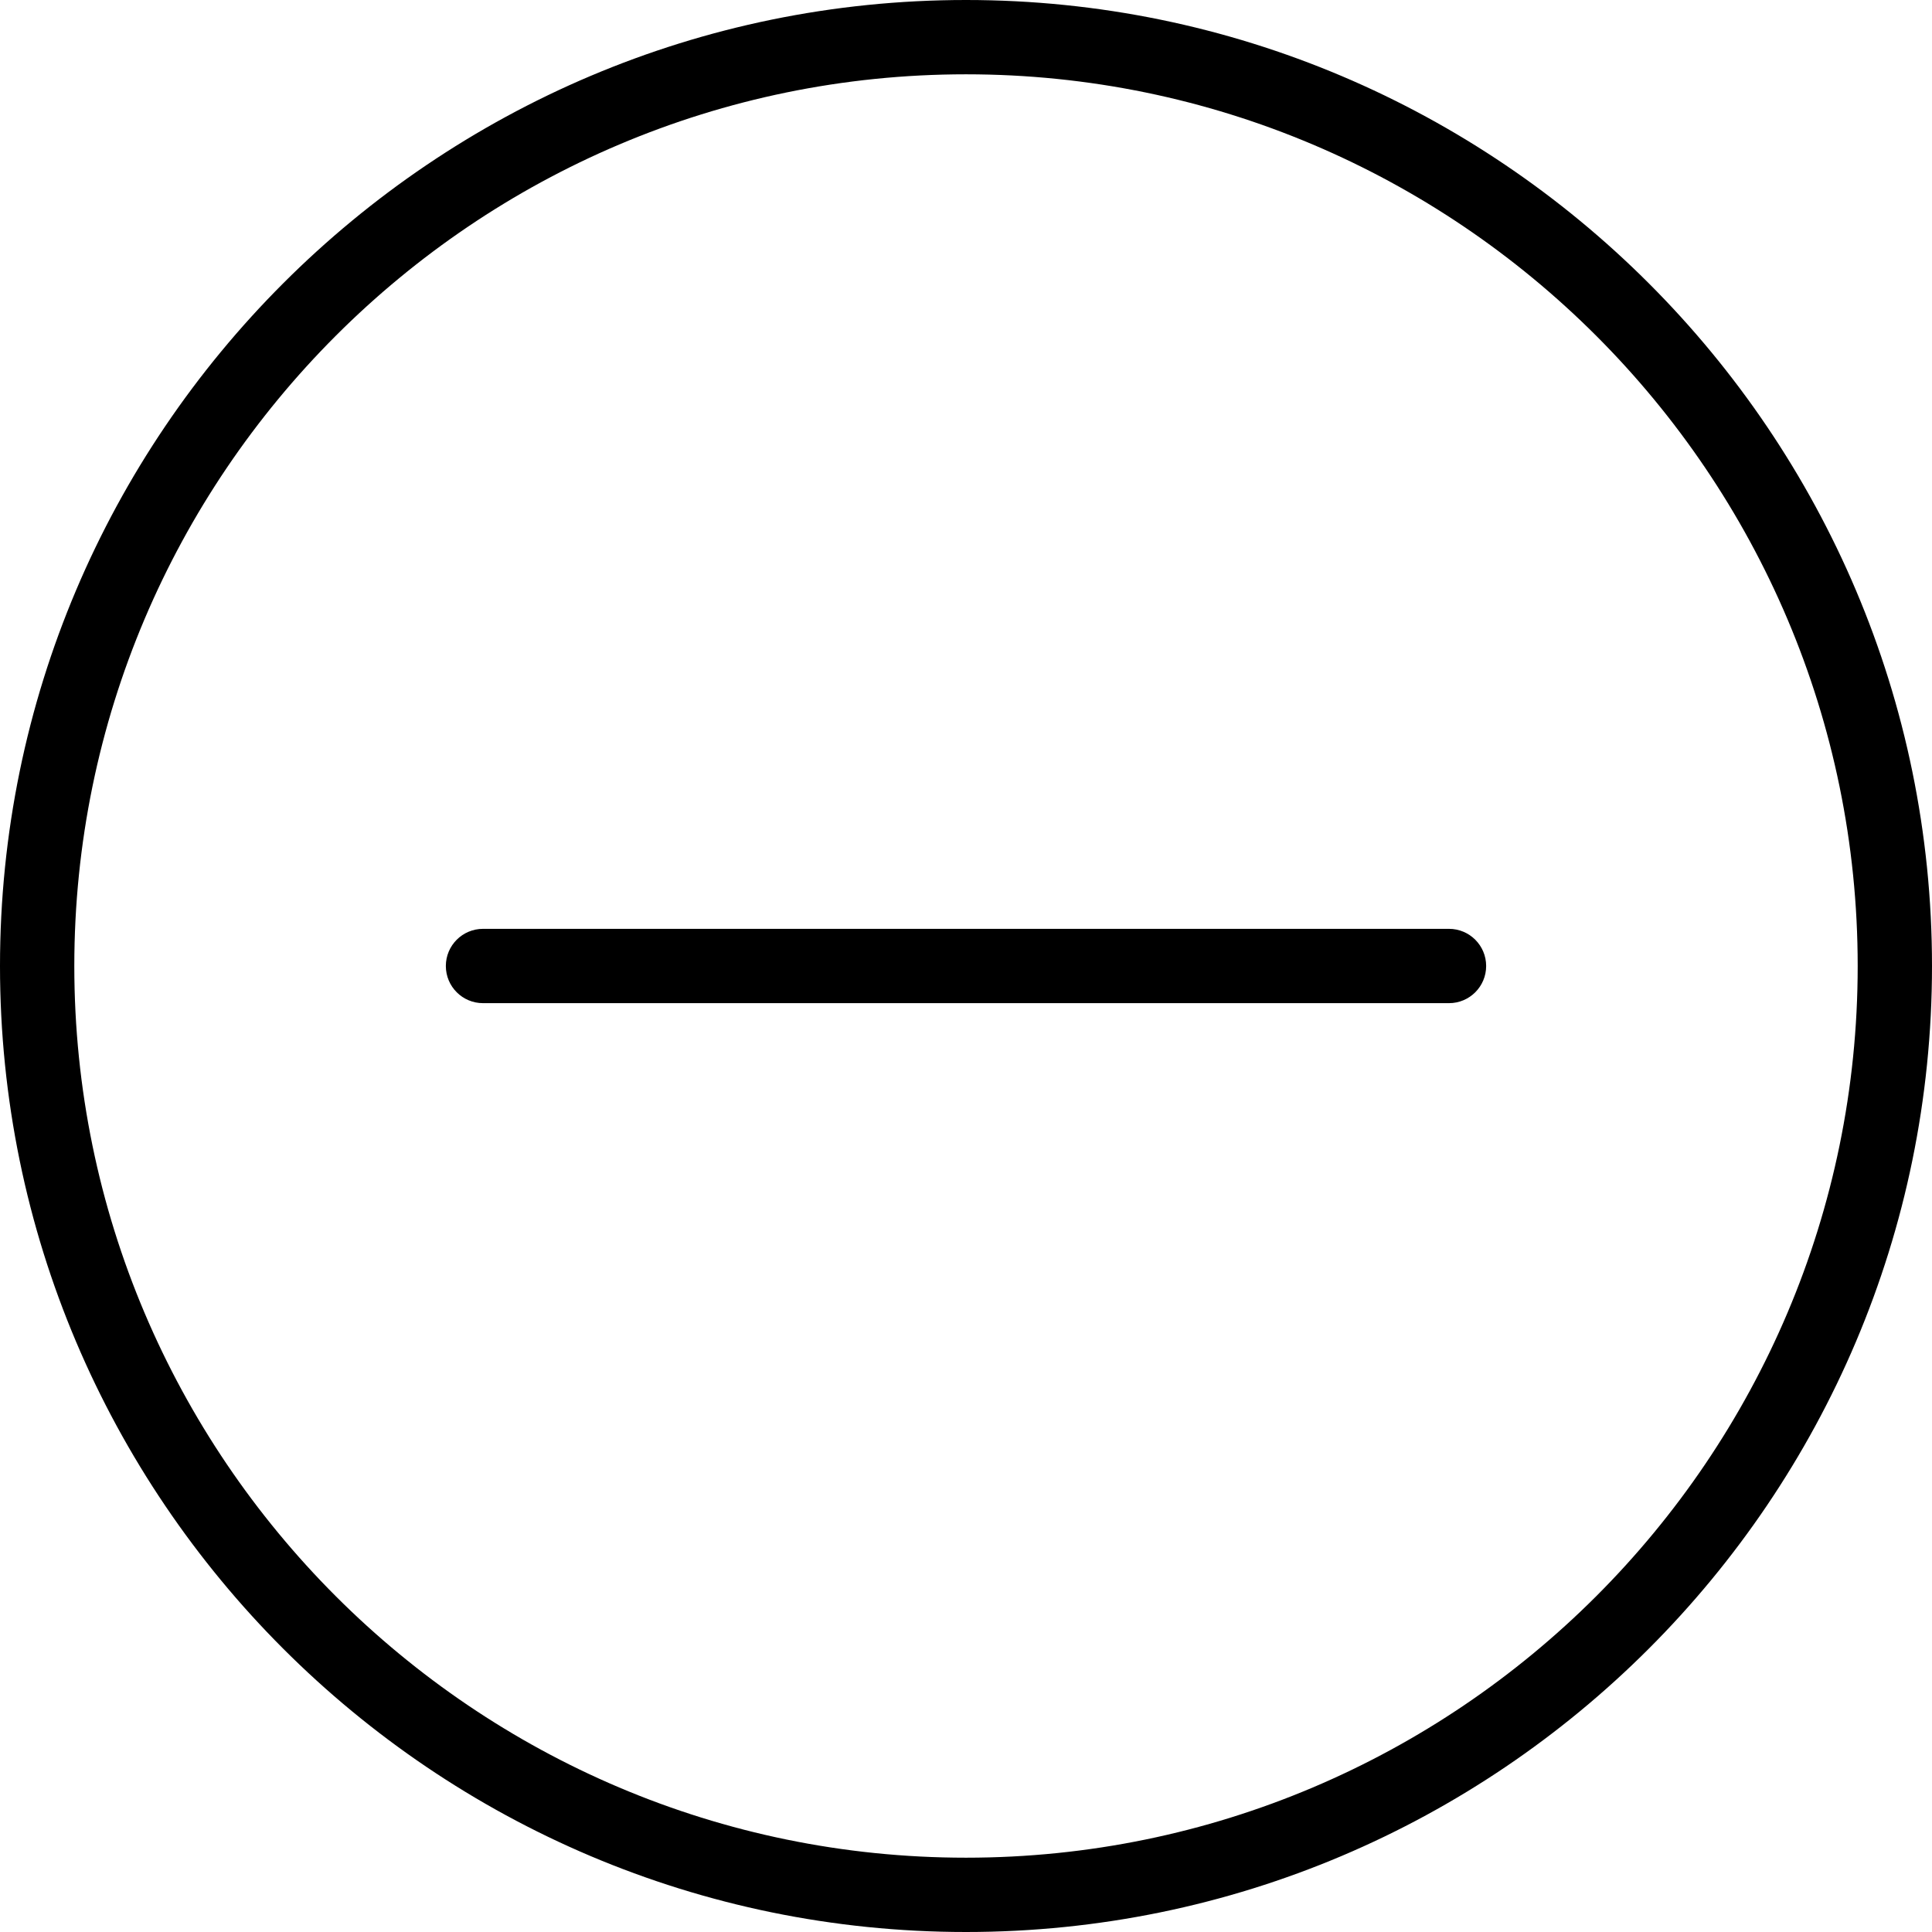
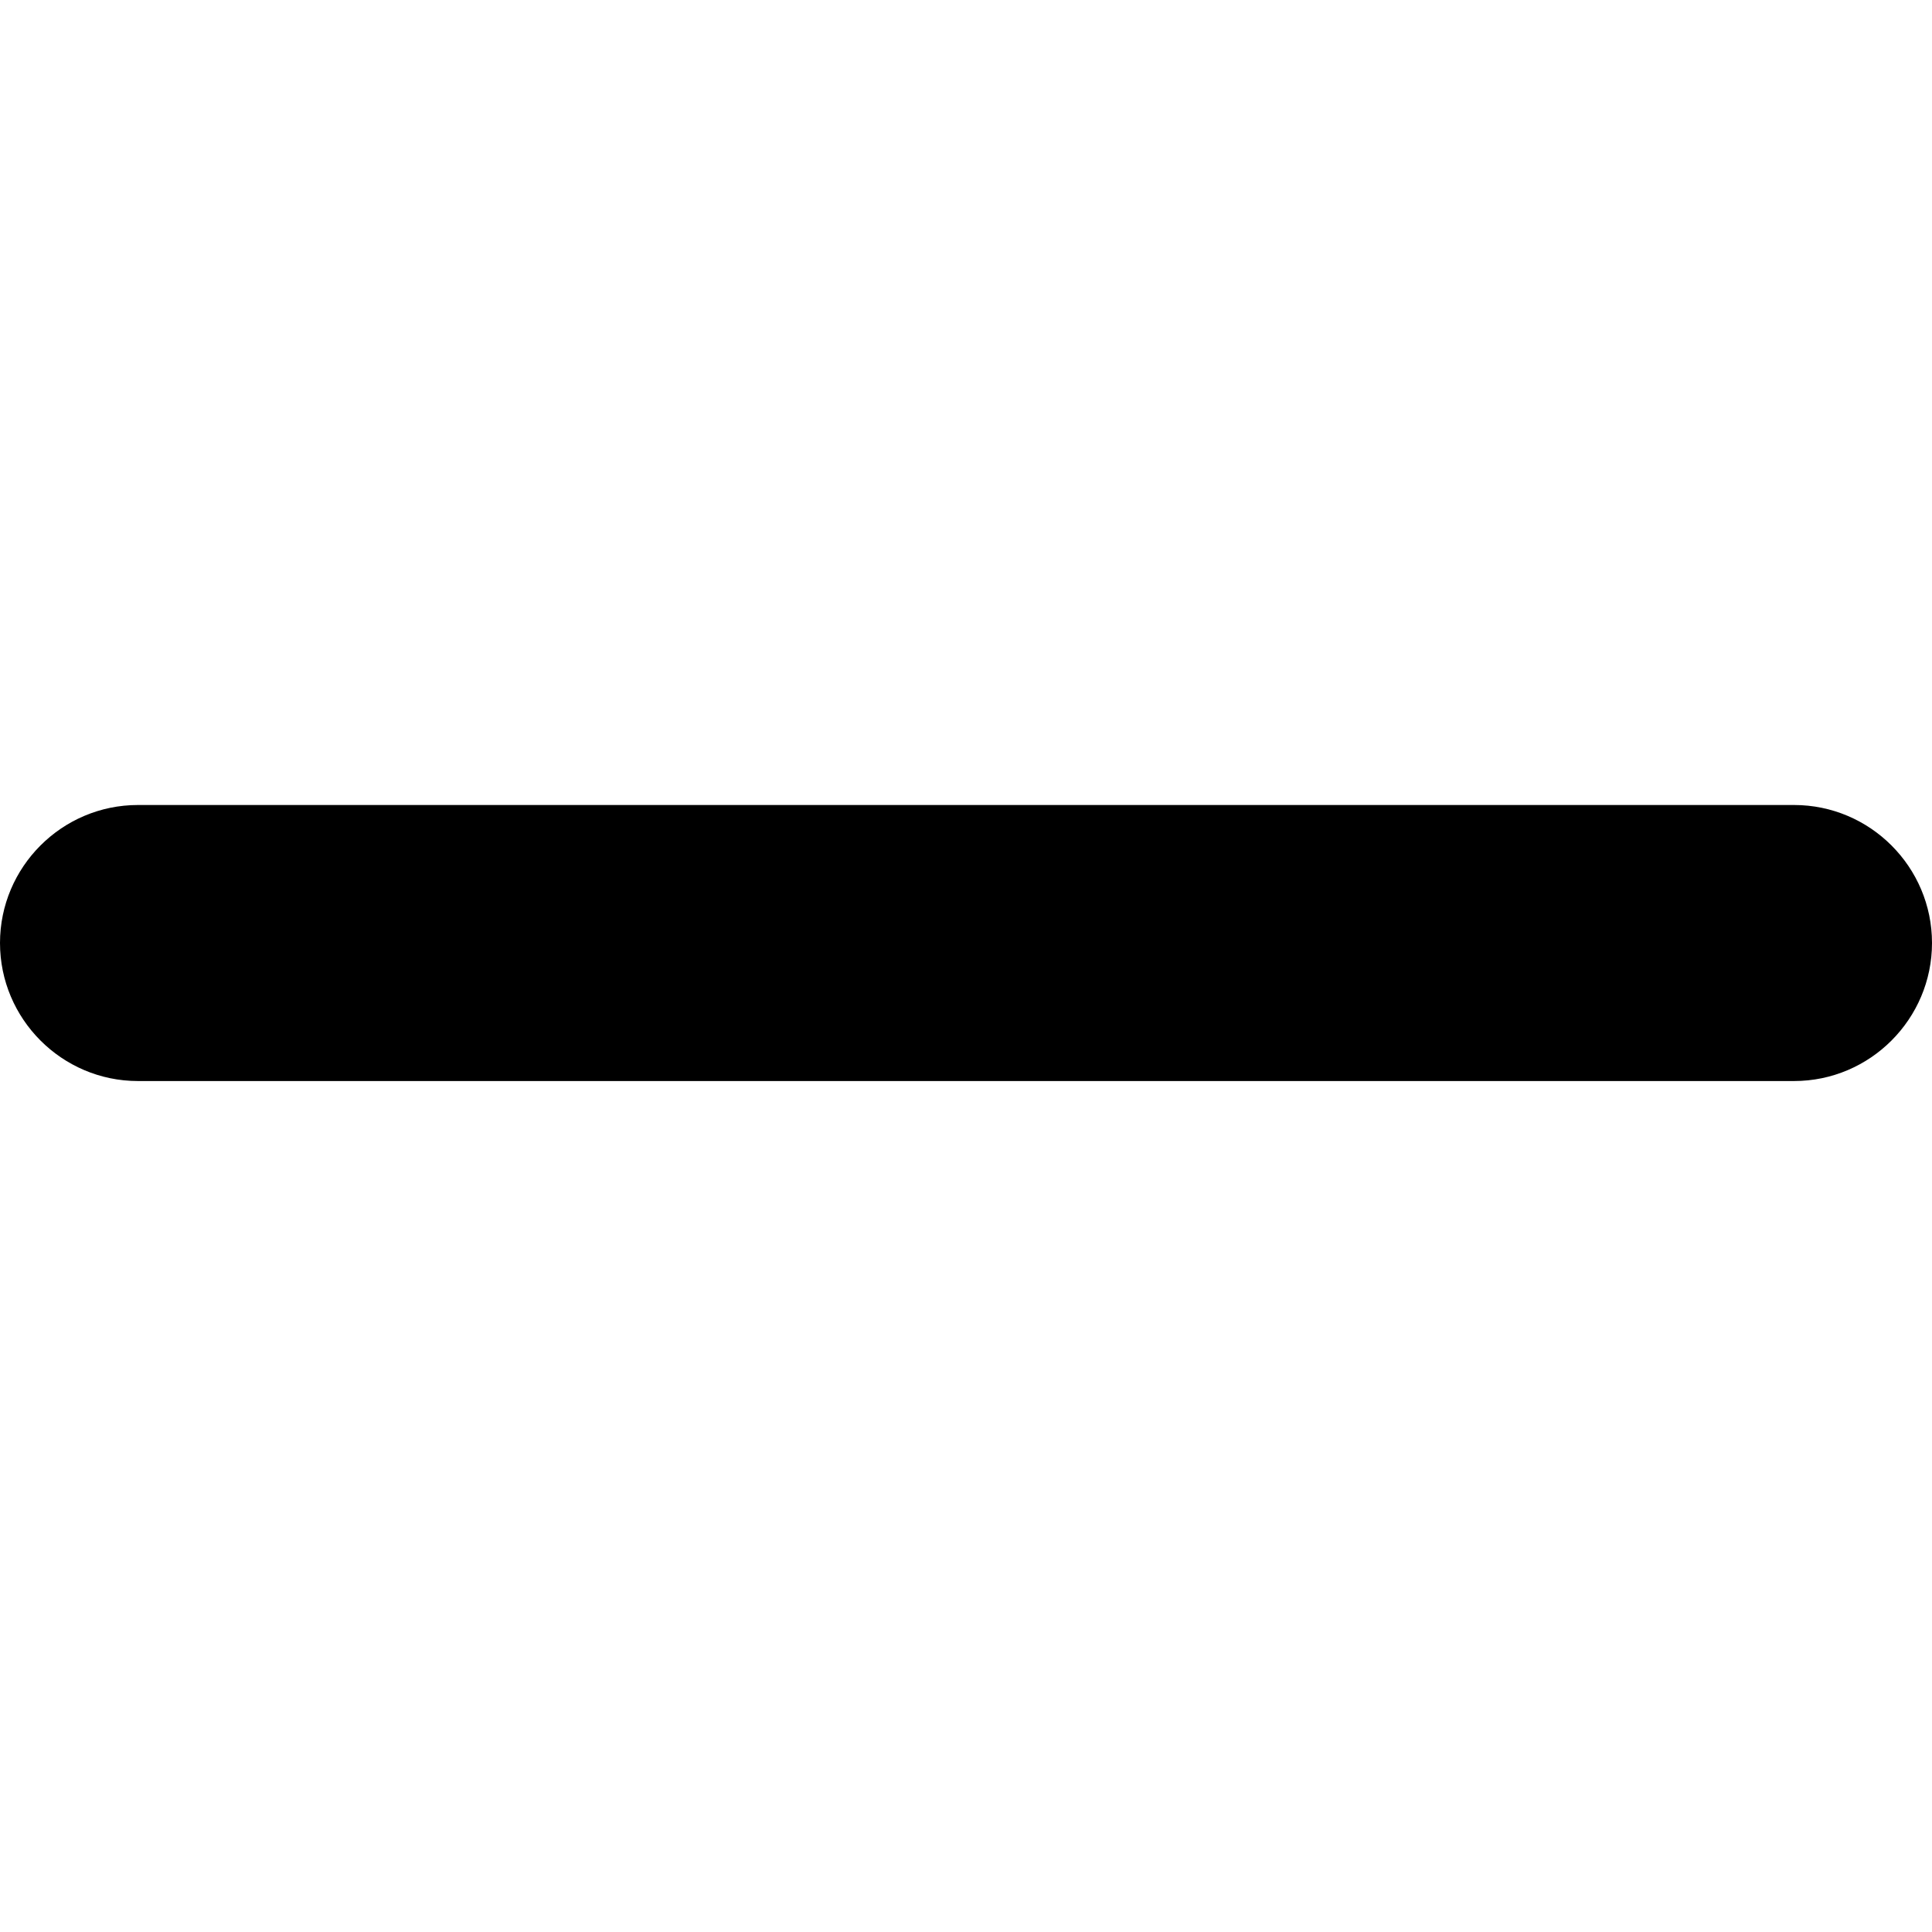
- <svg xmlns="http://www.w3.org/2000/svg" version="1.1" id="Capa_1" x="0px" y="0px" viewBox="0 0 52 52" style="enable-background:new 0 0 52 52;" xml:space="preserve">
-   <g>
-     <path d="M26,0C11.664,0,0,11.663,0,26s11.664,26,26,26s26-11.663,26-26S40.336,0,26,0z M26,50C12.767,50,2,39.233,2,26   S12.767,2,26,2s24,10.767,24,24S39.233,50,26,50z" />
-     <path d="M39,25H13c-0.552,0-1,0.447-1,1s0.448,1,1,1h26c0.552,0,1-0.447,1-1S39.552,25,39,25z" />
+ <svg xmlns="http://www.w3.org/2000/svg" width="24px" height="24px" viewBox="0 0 24 24" version="1.1">
+   <defs />
+   <g id="0:-Icons-/-Dark-/-Minus" stroke="none" stroke-width="1" fill="none" fill-rule="evenodd">
+     <path d="M22.286,13.429 L1.714,13.429 C0.768,13.429 0,12.657 0,11.714 C0,10.771 0.768,10 1.714,10 L22.286,10 C23.232,10 24,10.771 24,11.714 C24,12.657 23.232,13.429 22.286,13.429 L22.286,13.429 Z" id="Fill-36" fill="#000000" />
  </g>
-   <g>
- </g>
-   <g>
- </g>
-   <g>
- </g>
-   <g>
- </g>
-   <g>
- </g>
-   <g>
- </g>
-   <g>
- </g>
-   <g>
- </g>
-   <g>
- </g>
-   <g>
- </g>
-   <g>
- </g>
-   <g>
- </g>
-   <g>
- </g>
-   <g>
- </g>
-   <g>
- </g>
</svg>
